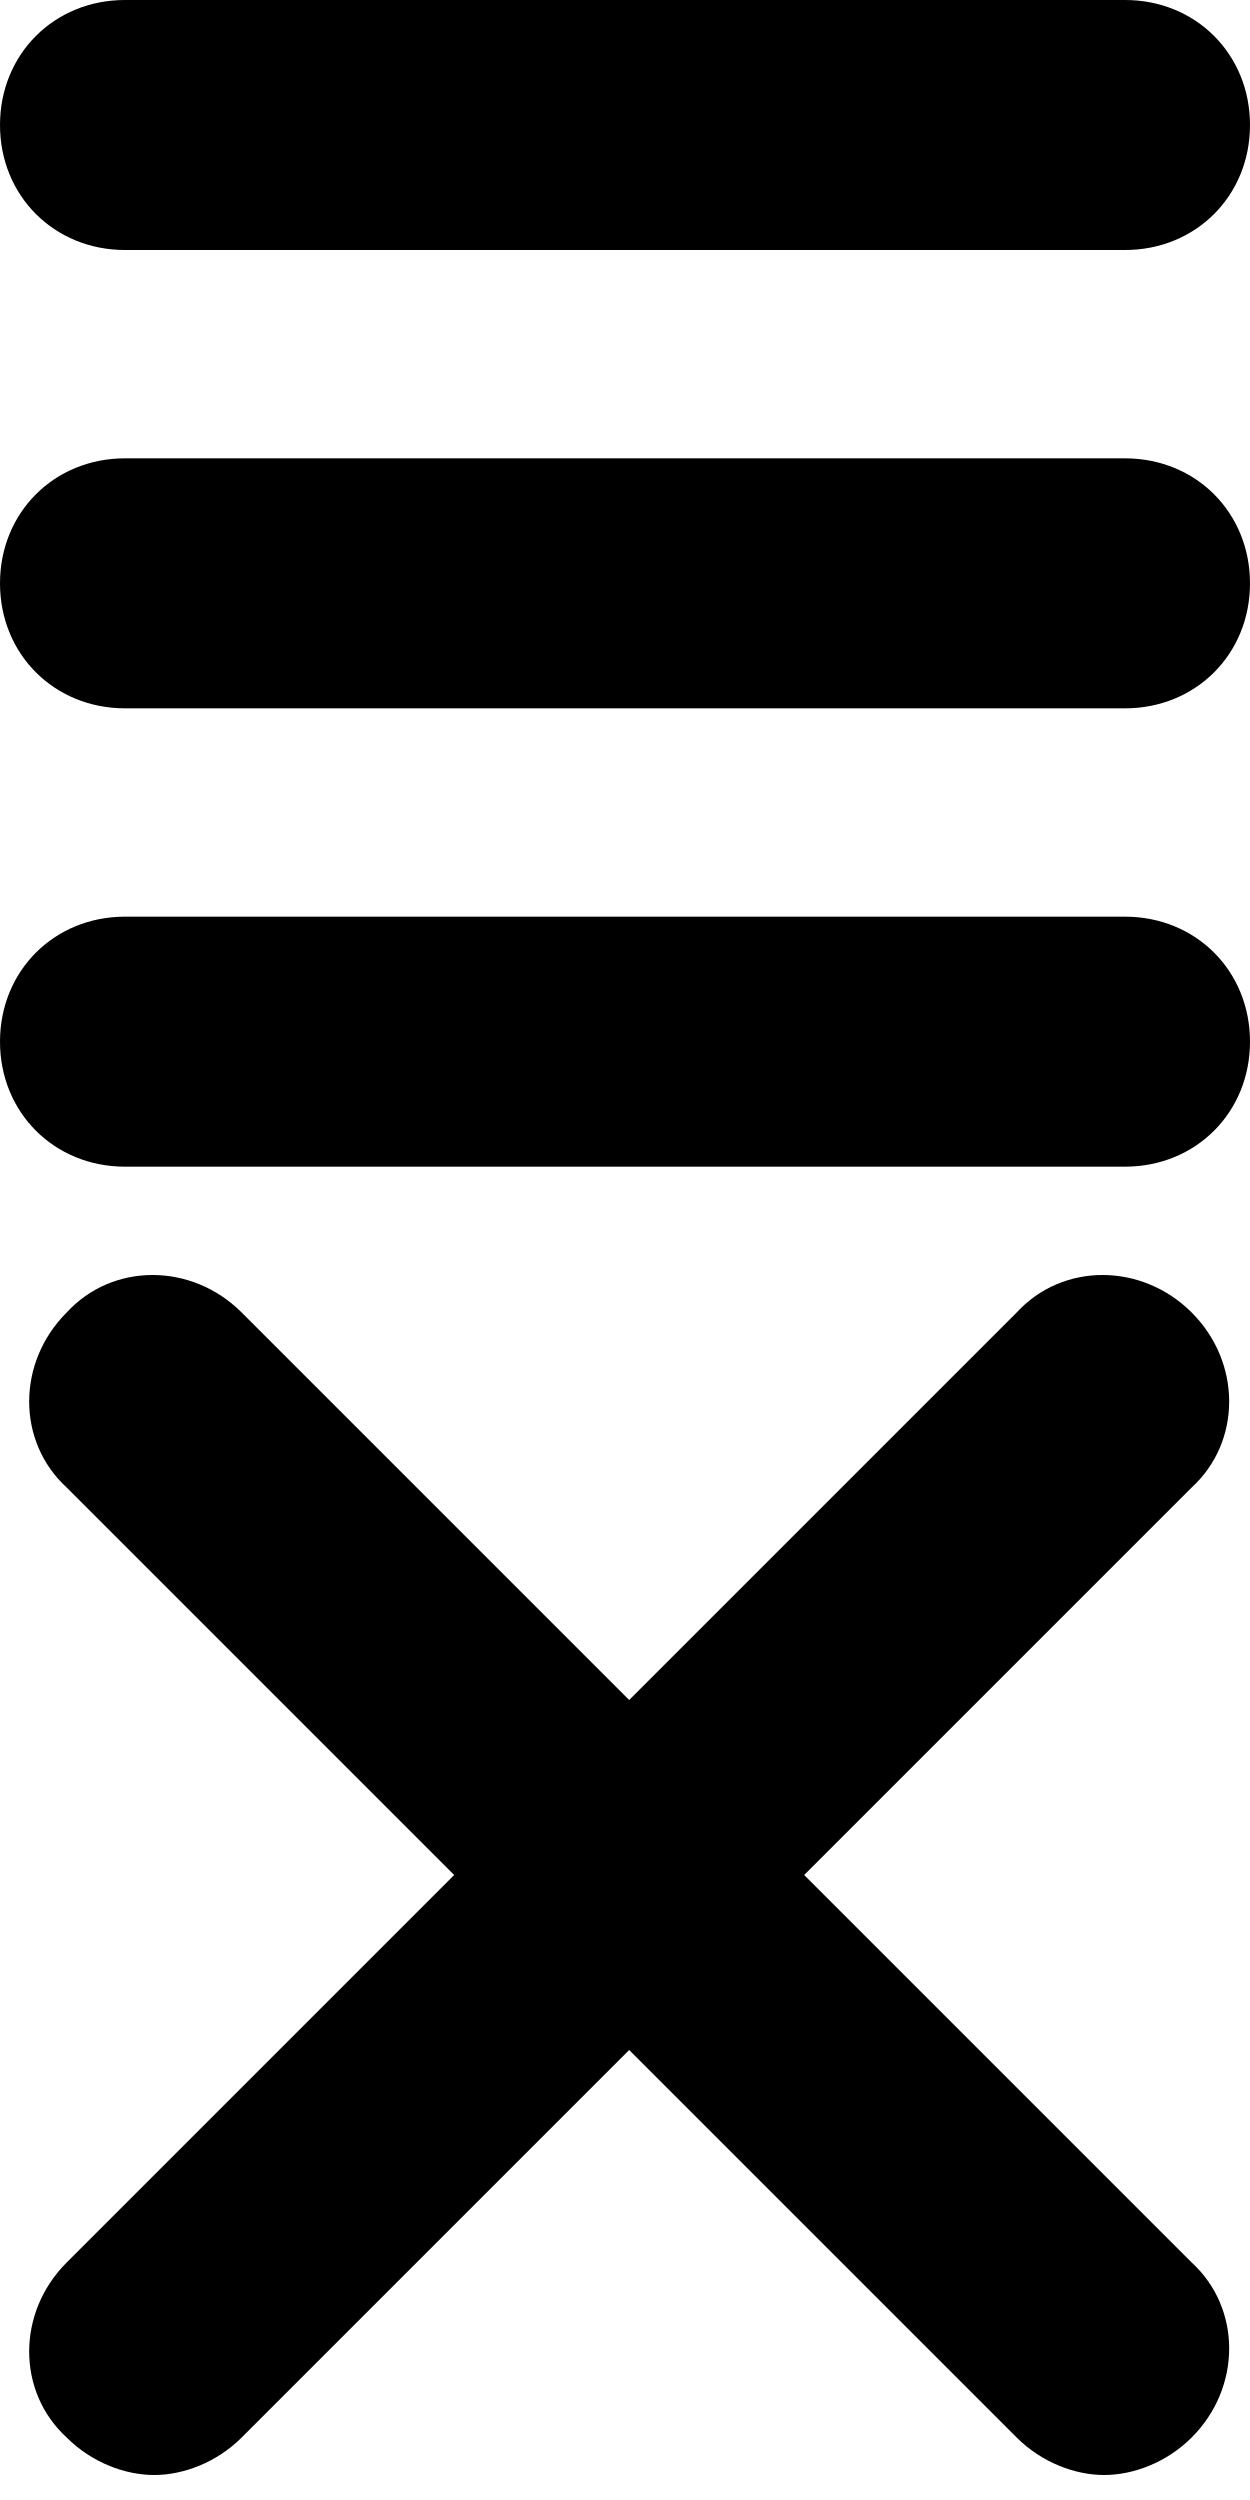
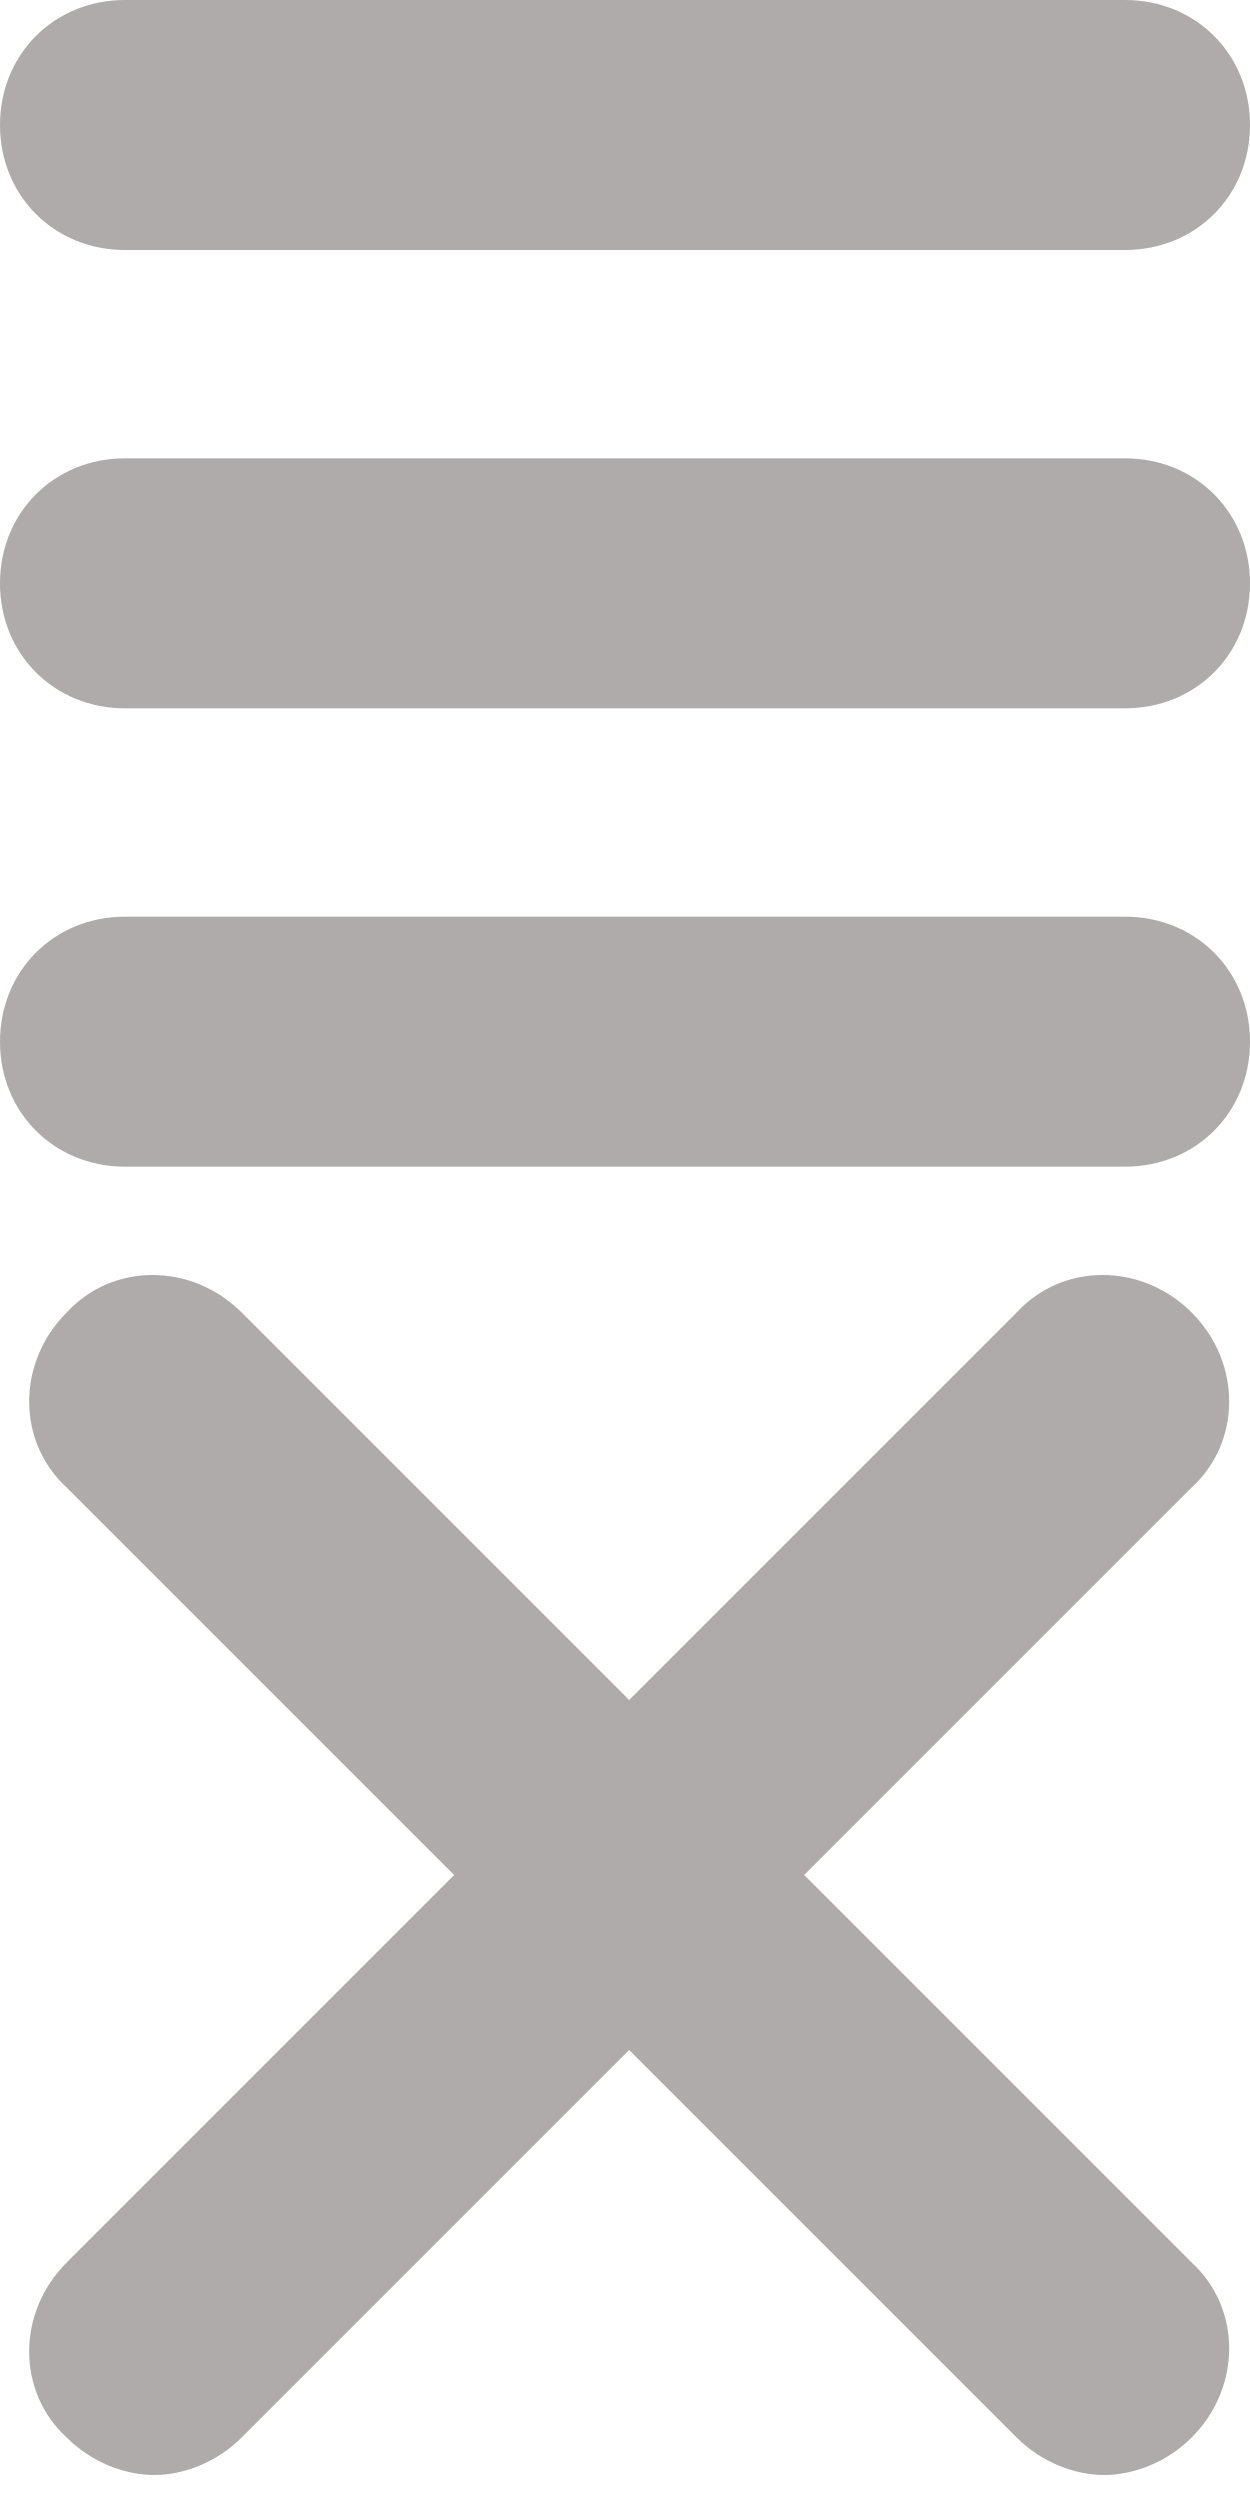
- <svg xmlns="http://www.w3.org/2000/svg" viewBox="0 0 30 60" enable-background="new 0 0 30 60">
-   <path d="M28.6 31.5c-1.2-1.2-3.1-1.2-4.2 0l-9.3 9.3-9.3-9.3c-1.2-1.2-3.1-1.2-4.2 0-1.2 1.2-1.2 3.1 0 4.2l9.3 9.3-9.3 9.3c-1.2 1.2-1.2 3.1 0 4.2.6.6 1.4.9 2.1.9s1.5-.3 2.1-.9l9.3-9.3 9.3 9.3c.6.6 1.4.9 2.1.9s1.5-.3 2.1-.9c1.2-1.2 1.2-3.1 0-4.2l-9.3-9.3 9.3-9.3c1.2-1.1 1.2-3 0-4.2zm-1.6-9.5h-24c-1.7 0-3 1.3-3 3s1.3 3 3 3h24c1.7 0 3-1.3 3-3s-1.3-3-3-3zm0-11h-24c-1.7 0-3 1.3-3 3s1.3 3 3 3h24c1.7 0 3-1.3 3-3s-1.3-3-3-3zm-24-5h24c1.7 0 3-1.3 3-3s-1.3-3-3-3h-24c-1.7 0-3 1.3-3 3s1.3 3 3 3z" />
+ <svg xmlns="http://www.w3.org/2000/svg" version="1.1" id="svg2" enable-background="new 0 0 30 60" viewBox="0 0 30 60">
+   <defs id="defs8" />
+   <path style="opacity:0.98;fill:#ada9a9;fill-opacity:1" id="path4" d="M28.6 31.5c-1.2-1.2-3.1-1.2-4.2 0l-9.3 9.3-9.3-9.3c-1.2-1.2-3.1-1.2-4.2 0-1.2 1.2-1.2 3.1 0 4.2l9.3 9.3-9.3 9.3c-1.2 1.2-1.2 3.1 0 4.2.6.6 1.4.9 2.1.9s1.5-.3 2.1-.9l9.3-9.3 9.3 9.3c.6.6 1.4.9 2.1.9s1.5-.3 2.1-.9c1.2-1.2 1.2-3.1 0-4.2l-9.3-9.3 9.3-9.3c1.2-1.1 1.2-3 0-4.2zM27 22h-24c-1.7 0-3 1.3-3 3s1.3 3 3 3h24c1.7 0 3-1.3 3-3s-1.3-3-3-3zM27 11h-24c-1.7 0-3 1.3-3 3s1.3 3 3 3h24c1.7 0 3-1.3 3-3s-1.3-3-3-3zM3 6h24c1.7 0 3-1.3 3-3s-1.3-3-3-3h-24c-1.7 0-3 1.3-3 3s1.3 3 3 3z" />
</svg>
